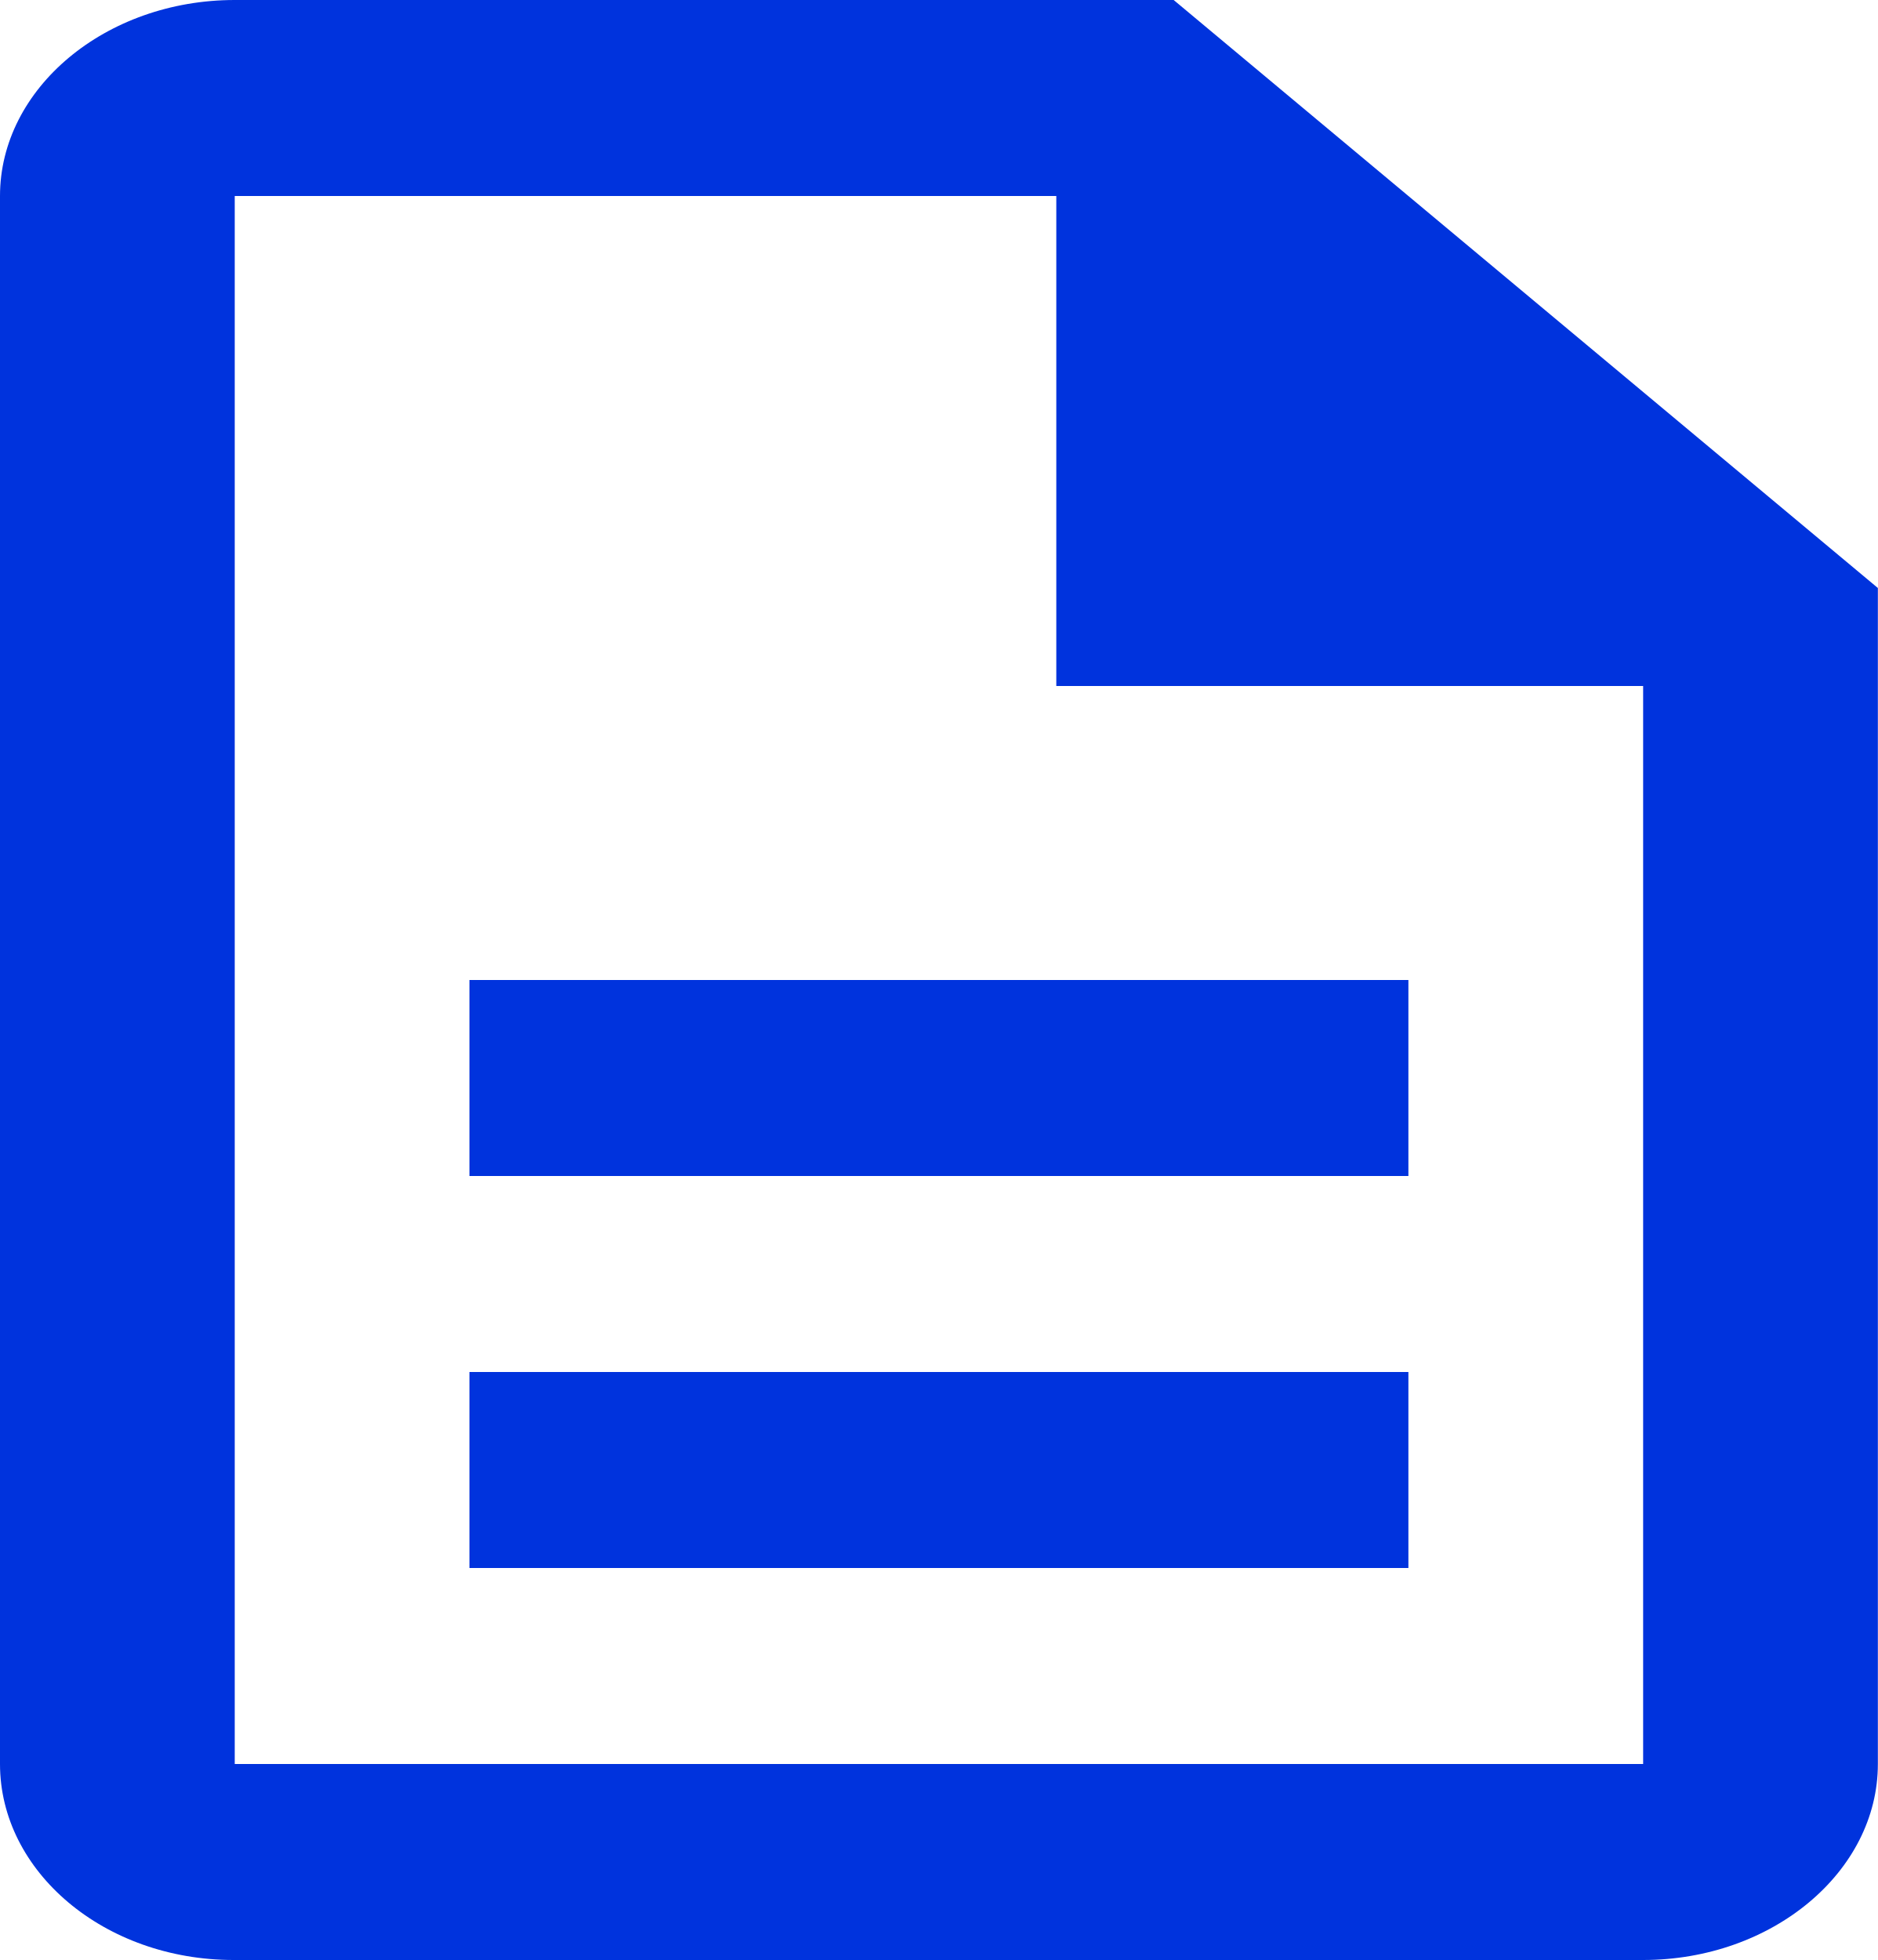
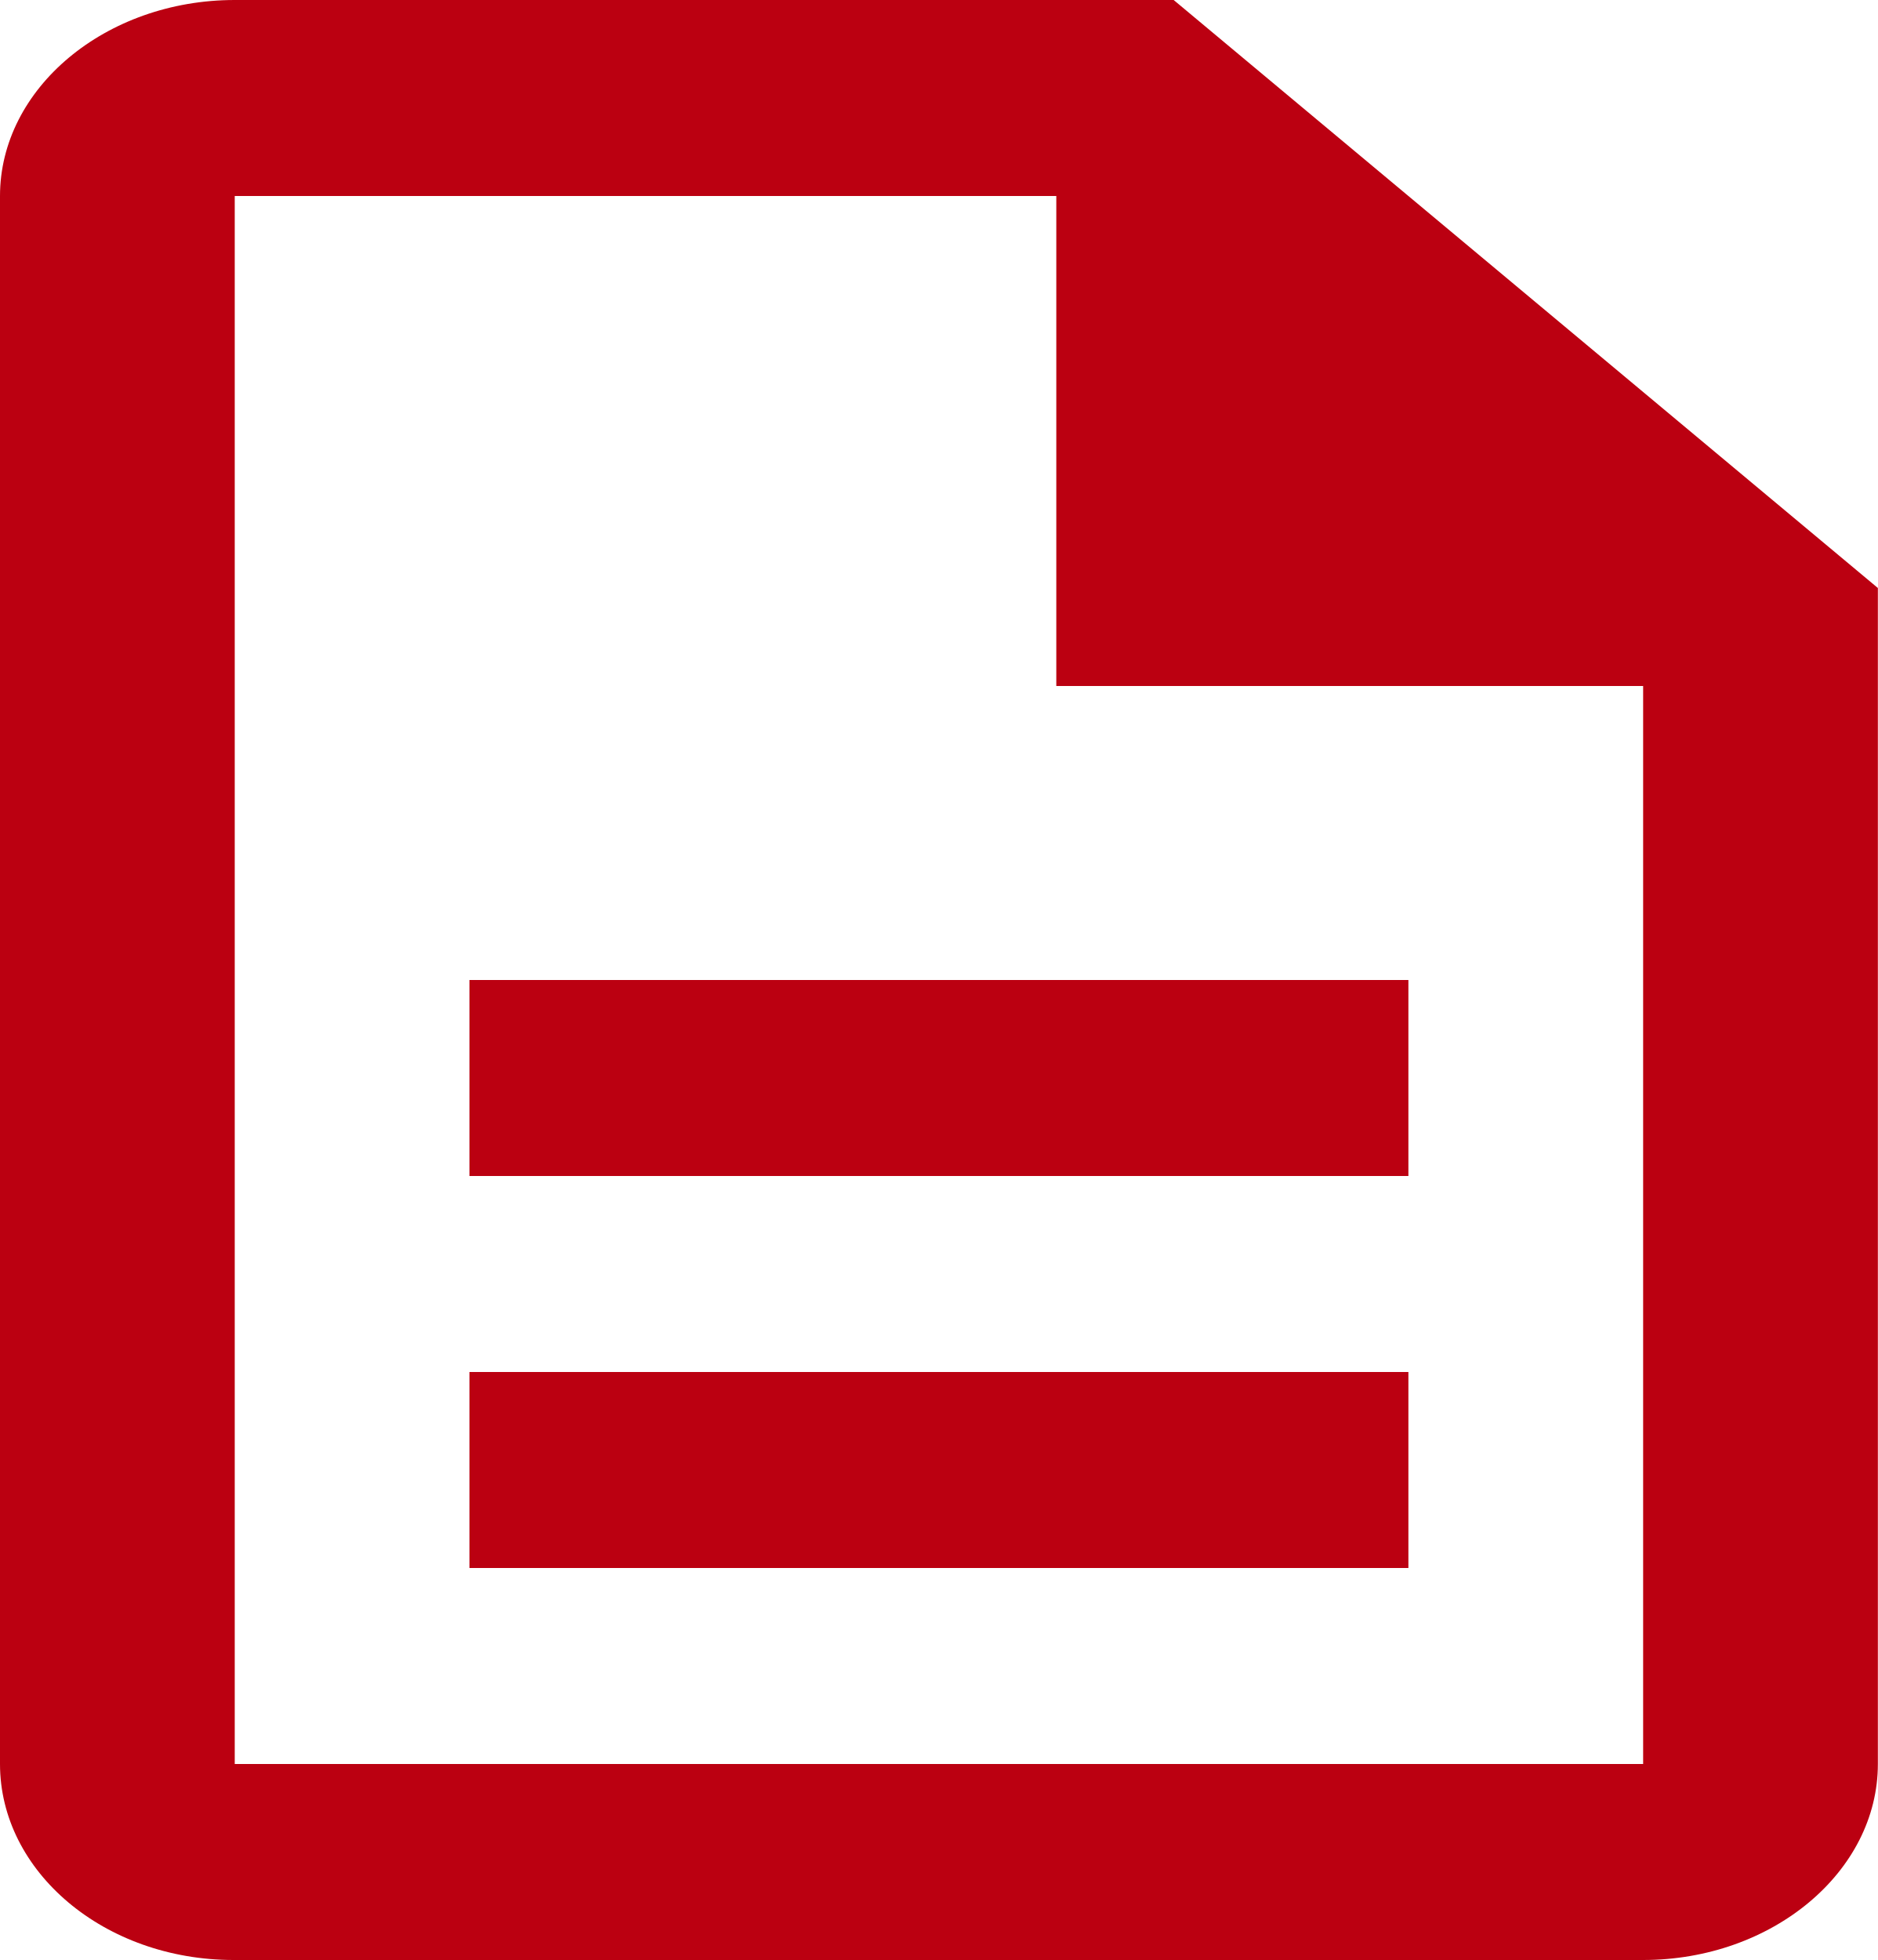
<svg xmlns="http://www.w3.org/2000/svg" width="92" height="96" viewBox="0 0 92 96">
-   <path id="Контур_10" data-name="Контур 10" d="M27,69.2H73v9.6H27ZM27,50H73v9.6H27ZM61.5,2h-46C9.175,2,4,6.32,4,11.6V88.4C4,93.68,9.117,98,15.442,98H84.5C90.825,98,96,93.68,96,88.4V30.8Zm23,86.4h-69V11.6H55.75v24H84.5Z" transform="translate(-4 -2)" fill="#03d" />
+   <path id="Контур_10" data-name="Контур 10" d="M27,69.2H73v9.6H27ZM27,50H73v9.6H27ZM61.5,2h-46C9.175,2,4,6.32,4,11.6V88.4C4,93.68,9.117,98,15.442,98H84.5C90.825,98,96,93.68,96,88.4V30.8Zm23,86.4h-69V11.6H55.75v24H84.5Z" transform="translate(-4 -2)" fill="#b01" />
</svg>
